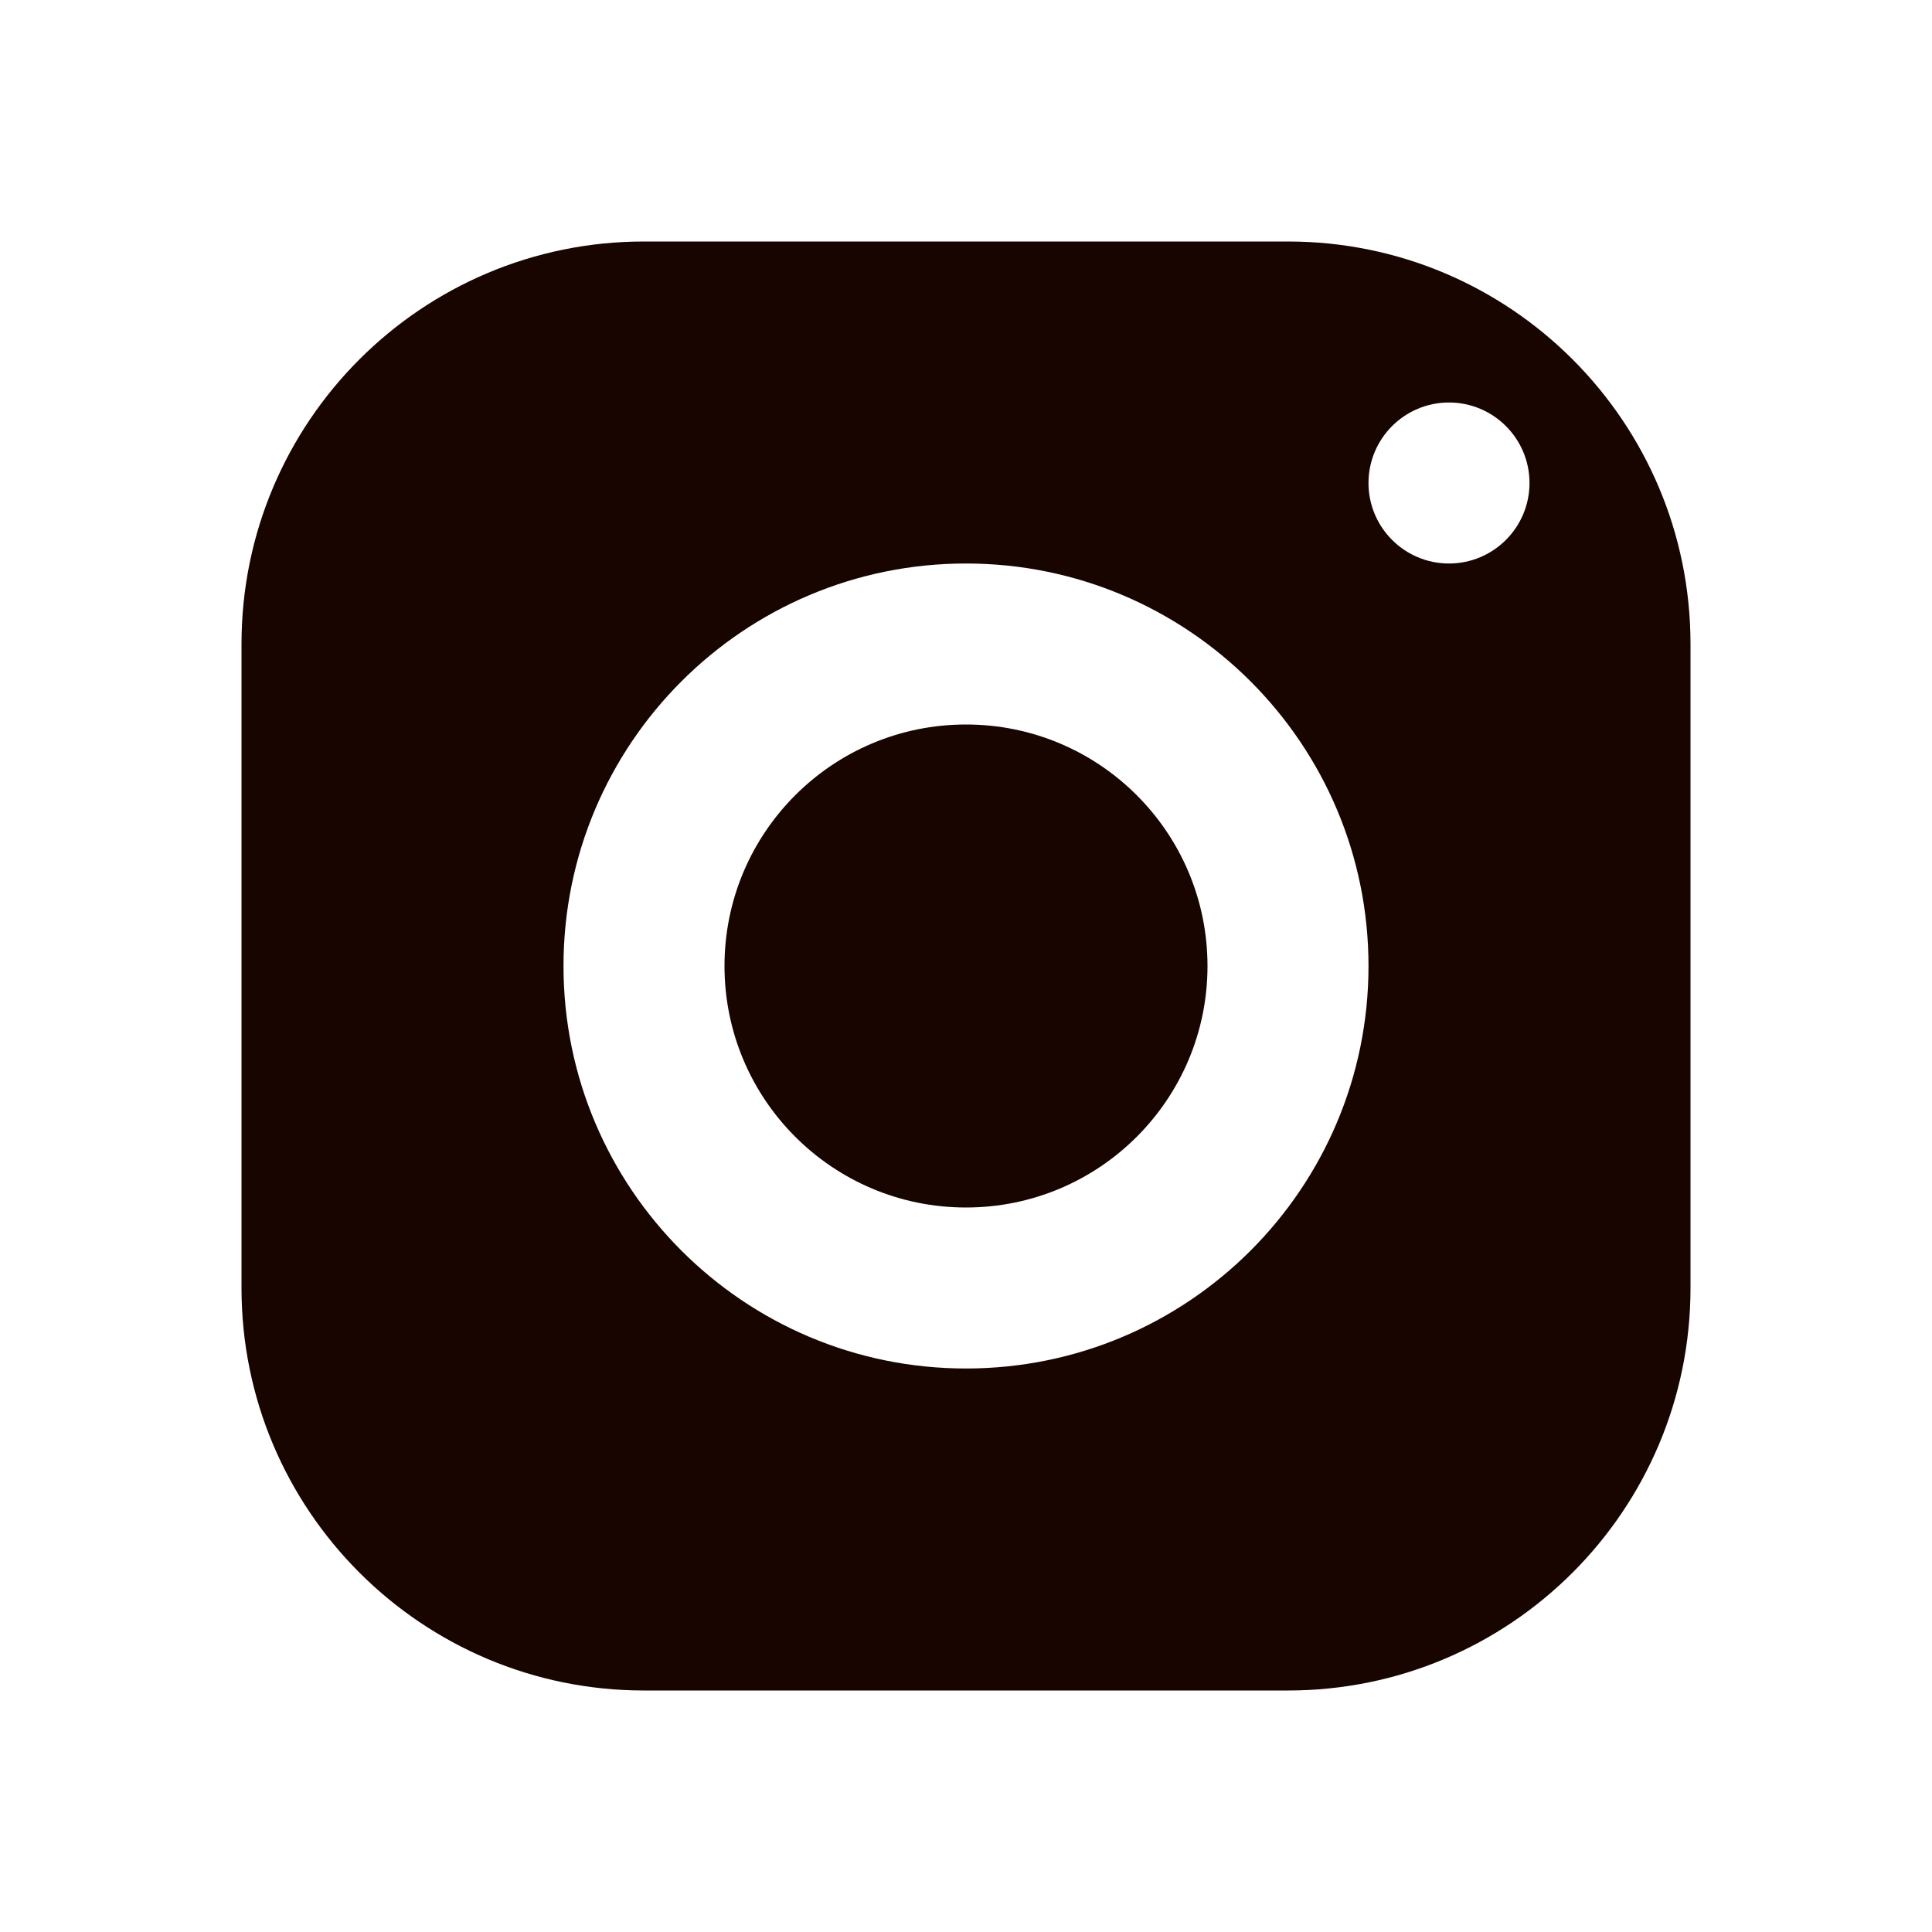
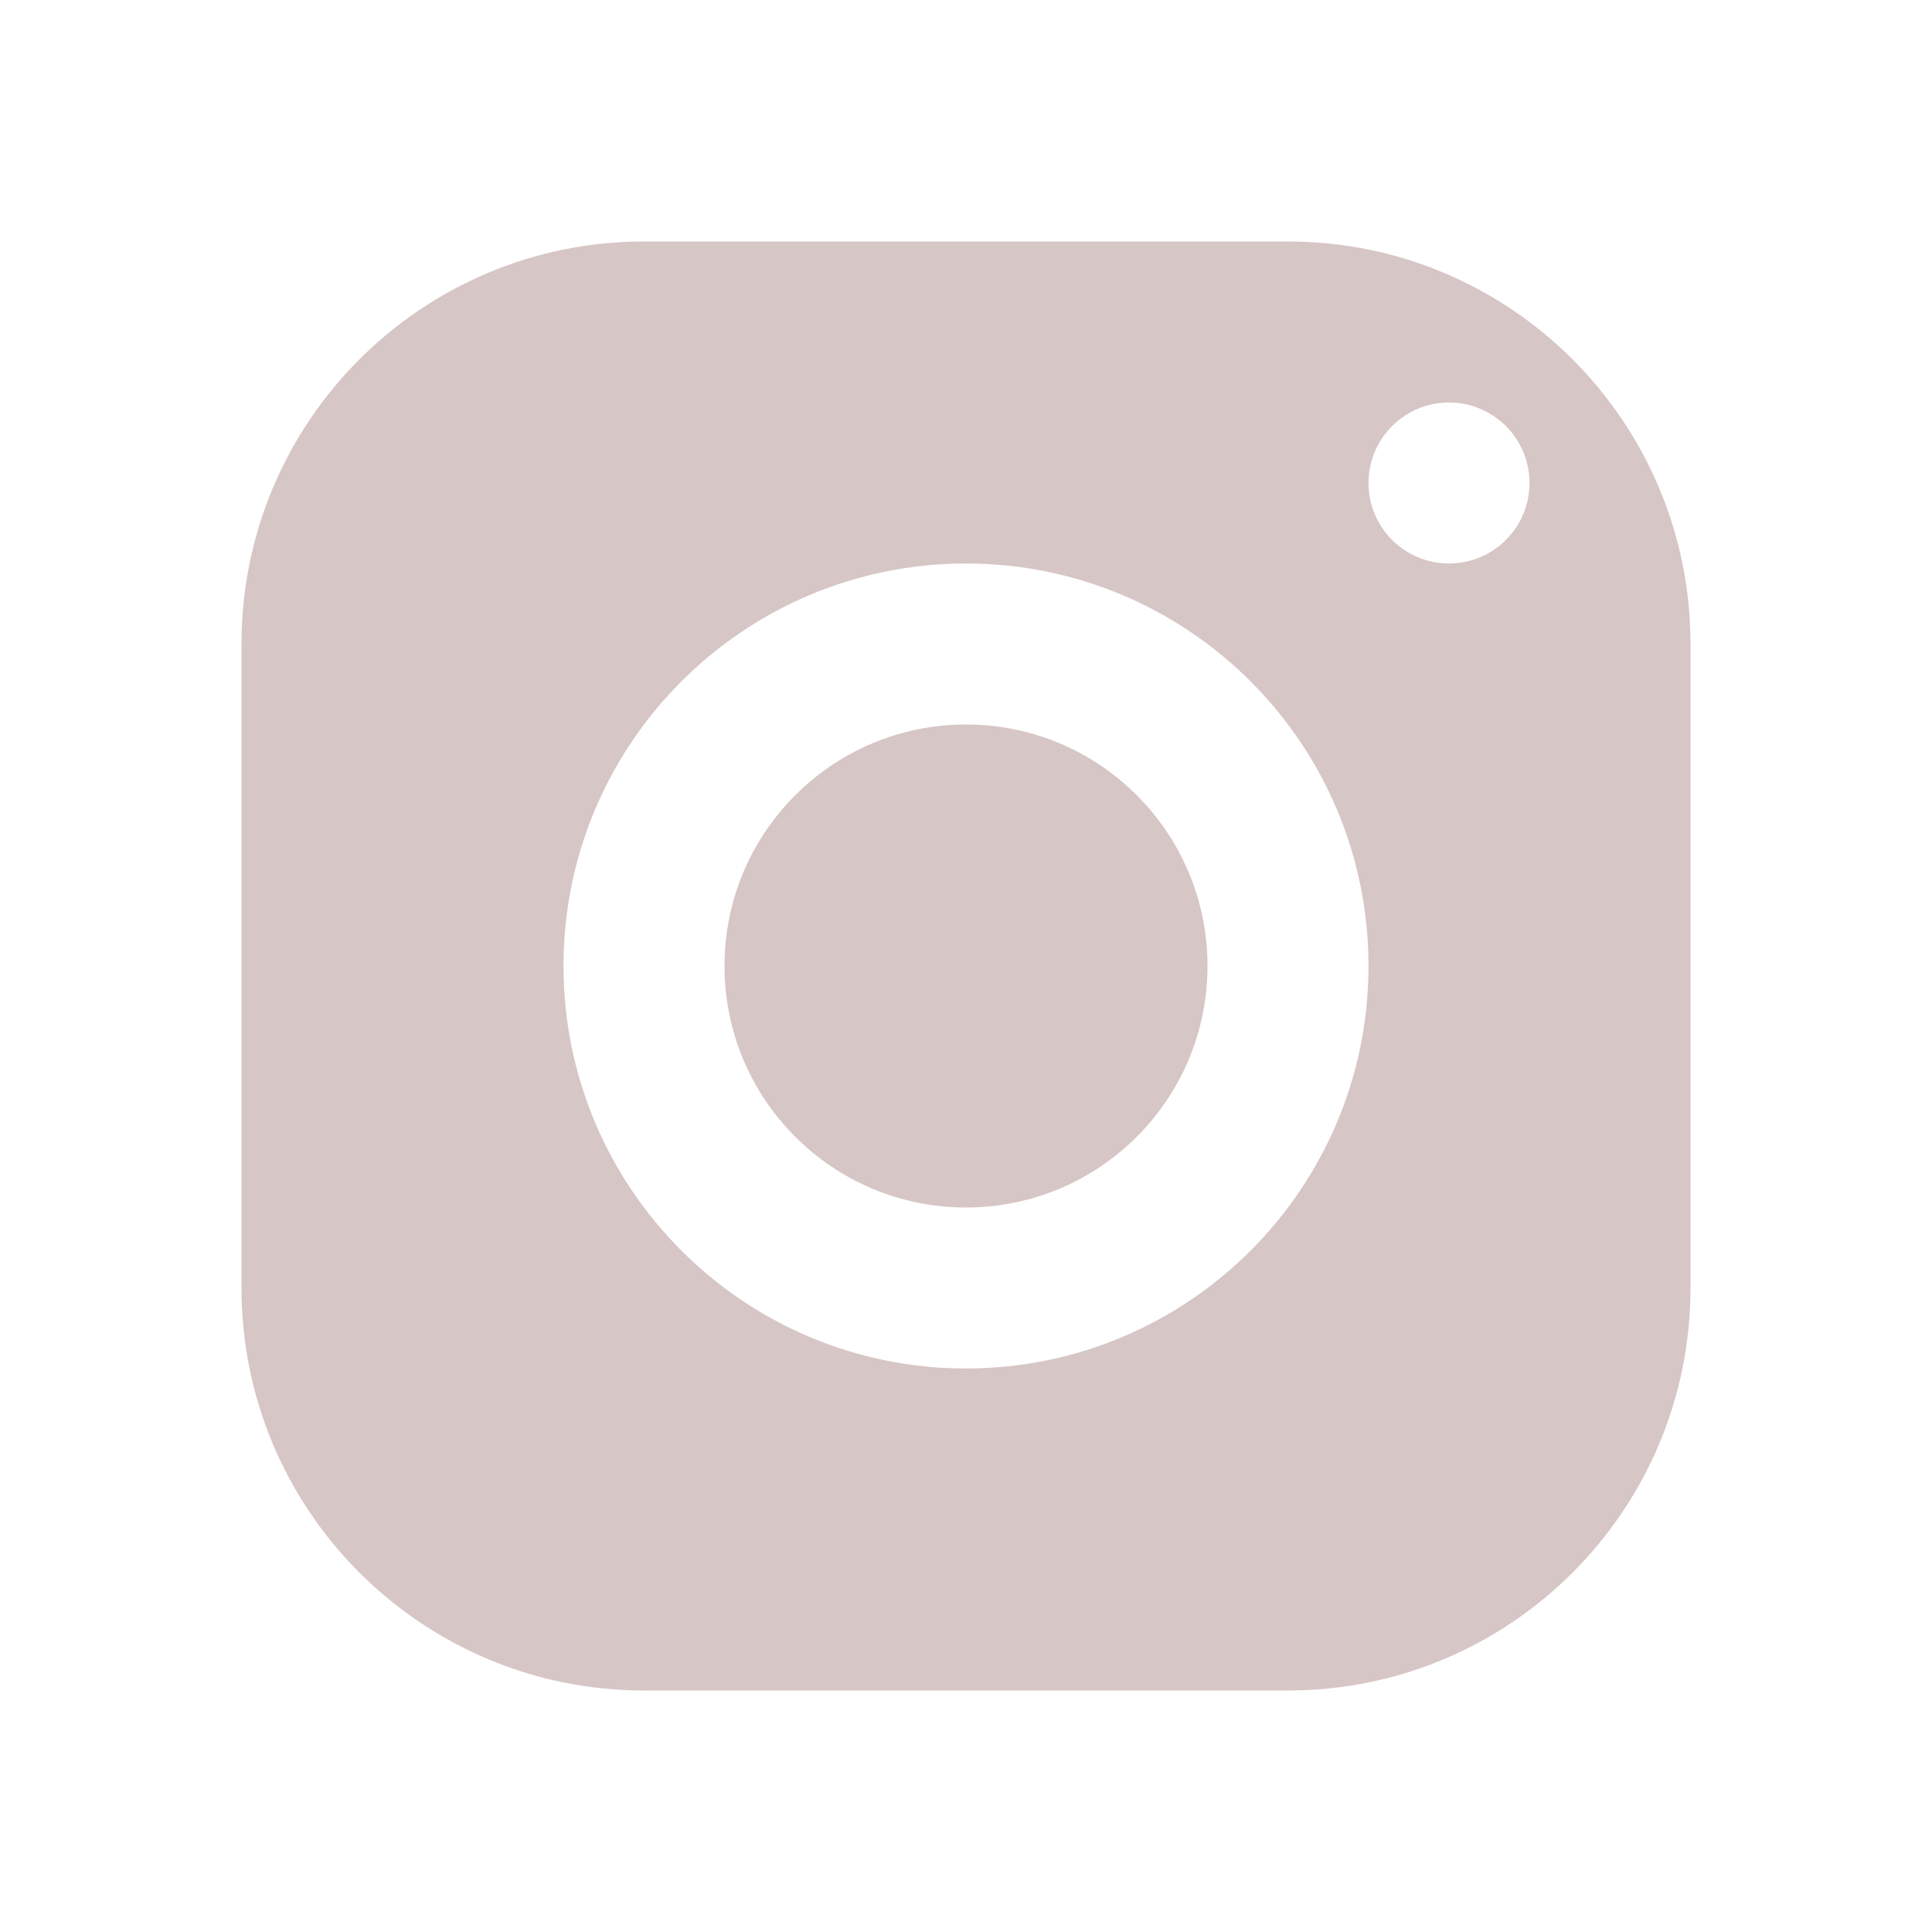
<svg xmlns="http://www.w3.org/2000/svg" viewBox="0,0,256,256" width="24px" height="24px" fill-rule="nonzero">
-   <g fill="#180500" fill-rule="nonzero" stroke="none" stroke-width="1" stroke-linecap="butt" stroke-linejoin="miter" stroke-miterlimit="10" stroke-dasharray="" stroke-dashoffset="0" font-family="none" font-weight="none" font-size="none" text-anchor="none" style="mix-blend-mode: normal">
+   <g fill="#d7c6c6" fill-rule="nonzero" stroke="none" stroke-width="1" stroke-linecap="butt" stroke-linejoin="miter" stroke-miterlimit="10" stroke-dasharray="" stroke-dashoffset="0" font-family="none" font-weight="none" font-size="none" text-anchor="none" style="mix-blend-mode: normal">
    <g transform="scale(10.66667,10.66667)">
      <path d="M8,3c-2.761,0 -5,2.239 -5,5v8c0,2.761 2.239,5 5,5h8c2.761,0 5,-2.239 5,-5v-8c0,-2.761 -2.239,-5 -5,-5zM18,5c0.552,0 1,0.448 1,1c0,0.552 -0.448,1 -1,1c-0.552,0 -1,-0.448 -1,-1c0,-0.552 0.448,-1 1,-1zM12,7c2.761,0 5,2.239 5,5c0,2.761 -2.239,5 -5,5c-2.761,0 -5,-2.239 -5,-5c0,-2.761 2.239,-5 5,-5zM12,9c-1.657,0 -3,1.343 -3,3c0,1.657 1.343,3 3,3c1.657,0 3,-1.343 3,-3c0,-1.657 -1.343,-3 -3,-3z" />
    </g>
  </g>
</svg>
